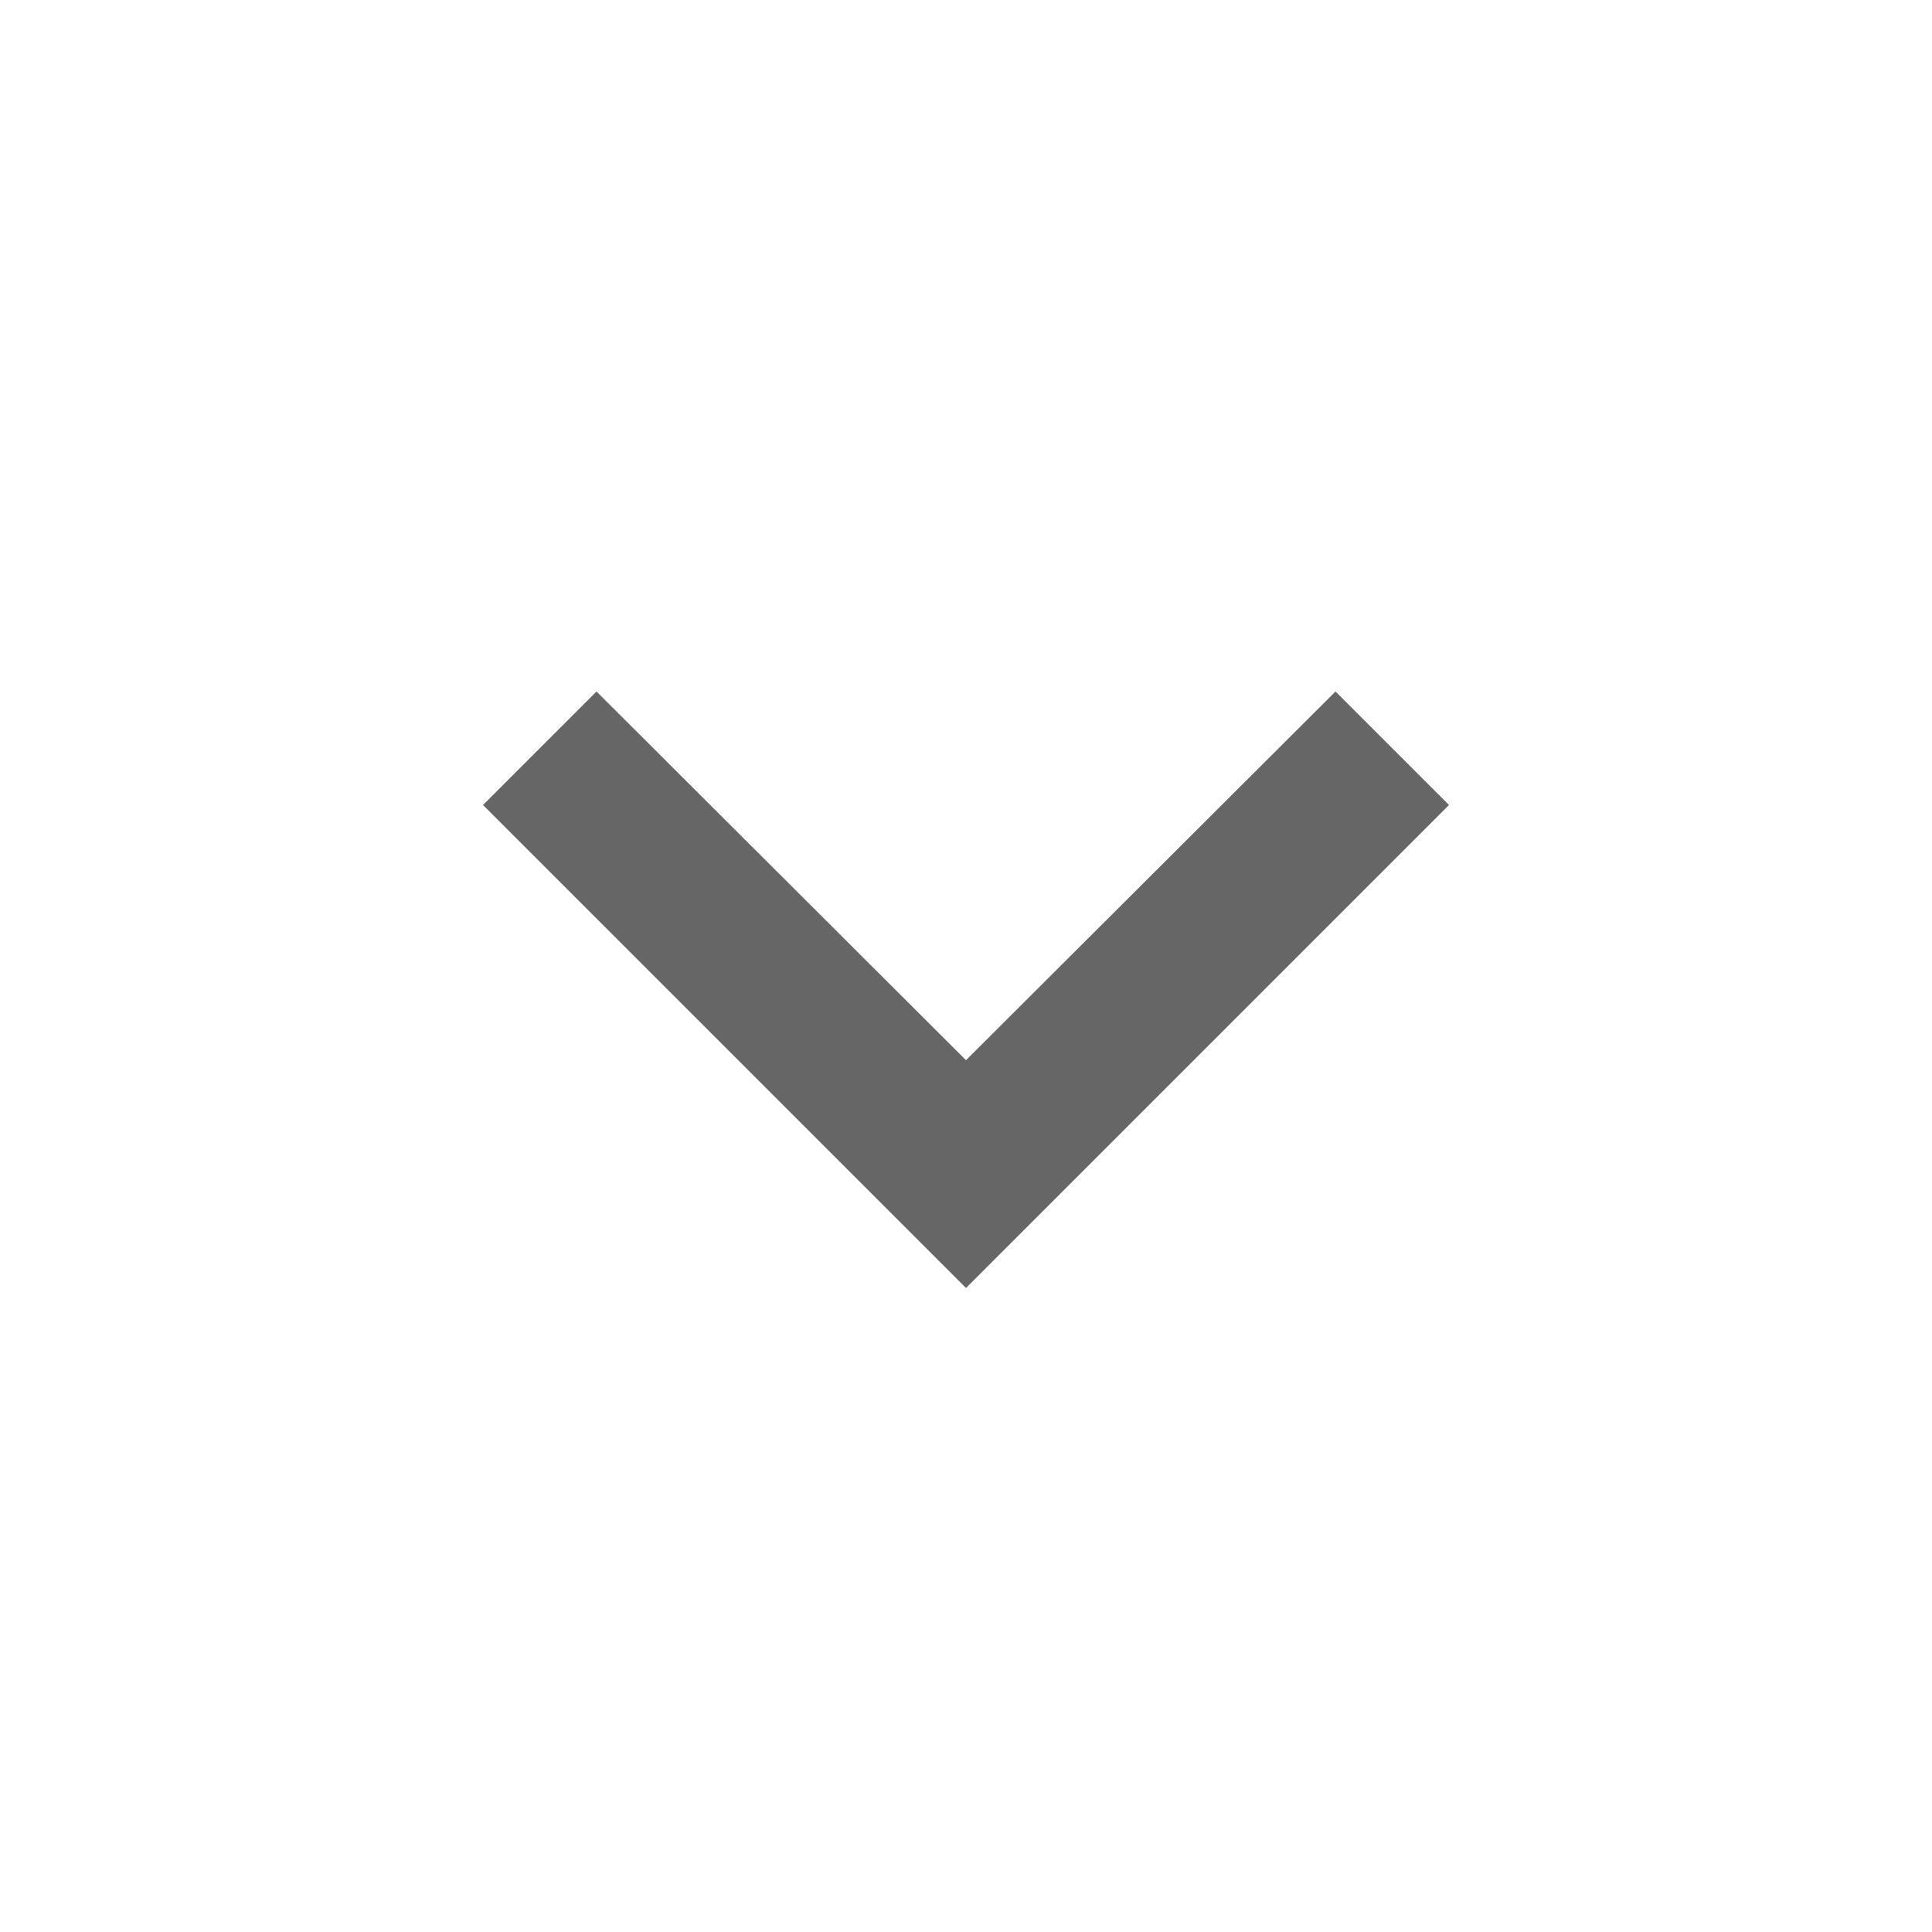
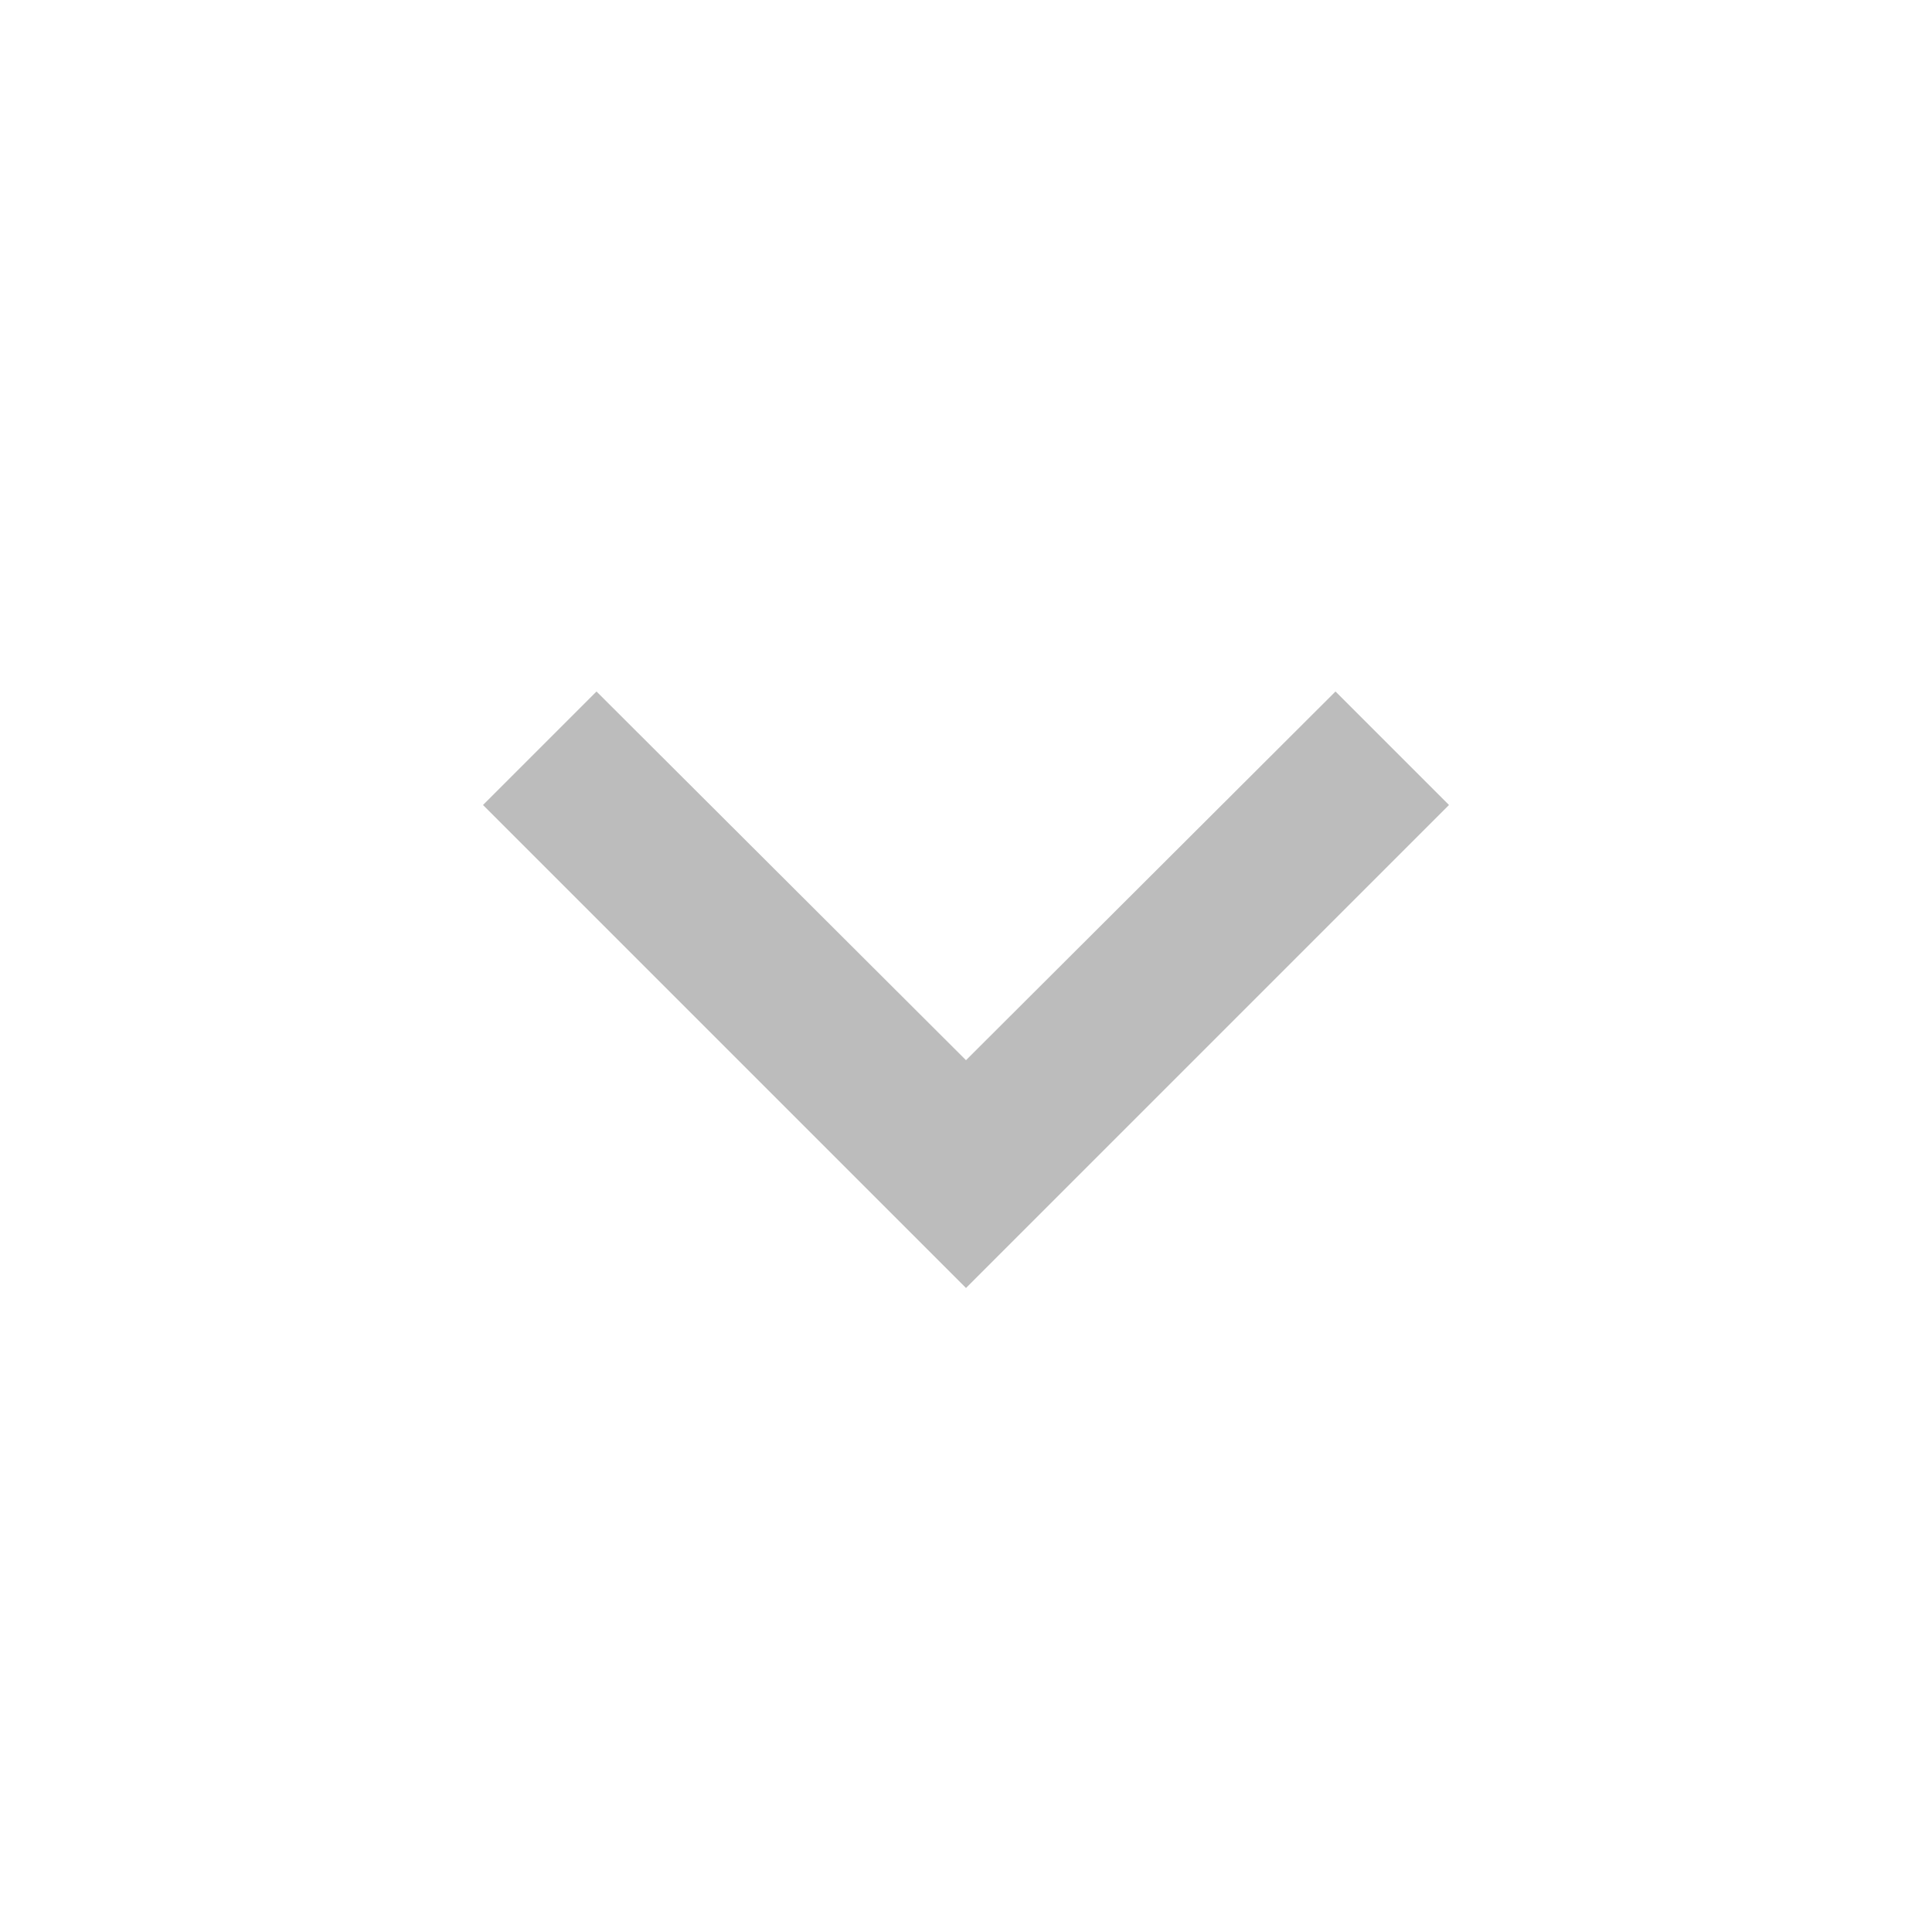
- <svg xmlns="http://www.w3.org/2000/svg" fill="#666666" height="24" viewBox="0 0 24 24" width="24">
+ <svg xmlns="http://www.w3.org/2000/svg" fill="#bcbcbc" height="24" viewBox="0 0 24 24" width="24">
  <path d="M16.59 8.59L12 13.17 7.41 8.59 6 10l6 6 6-6z" />
  <path d="M0 0h24v24H0z" fill="none" />
</svg>
